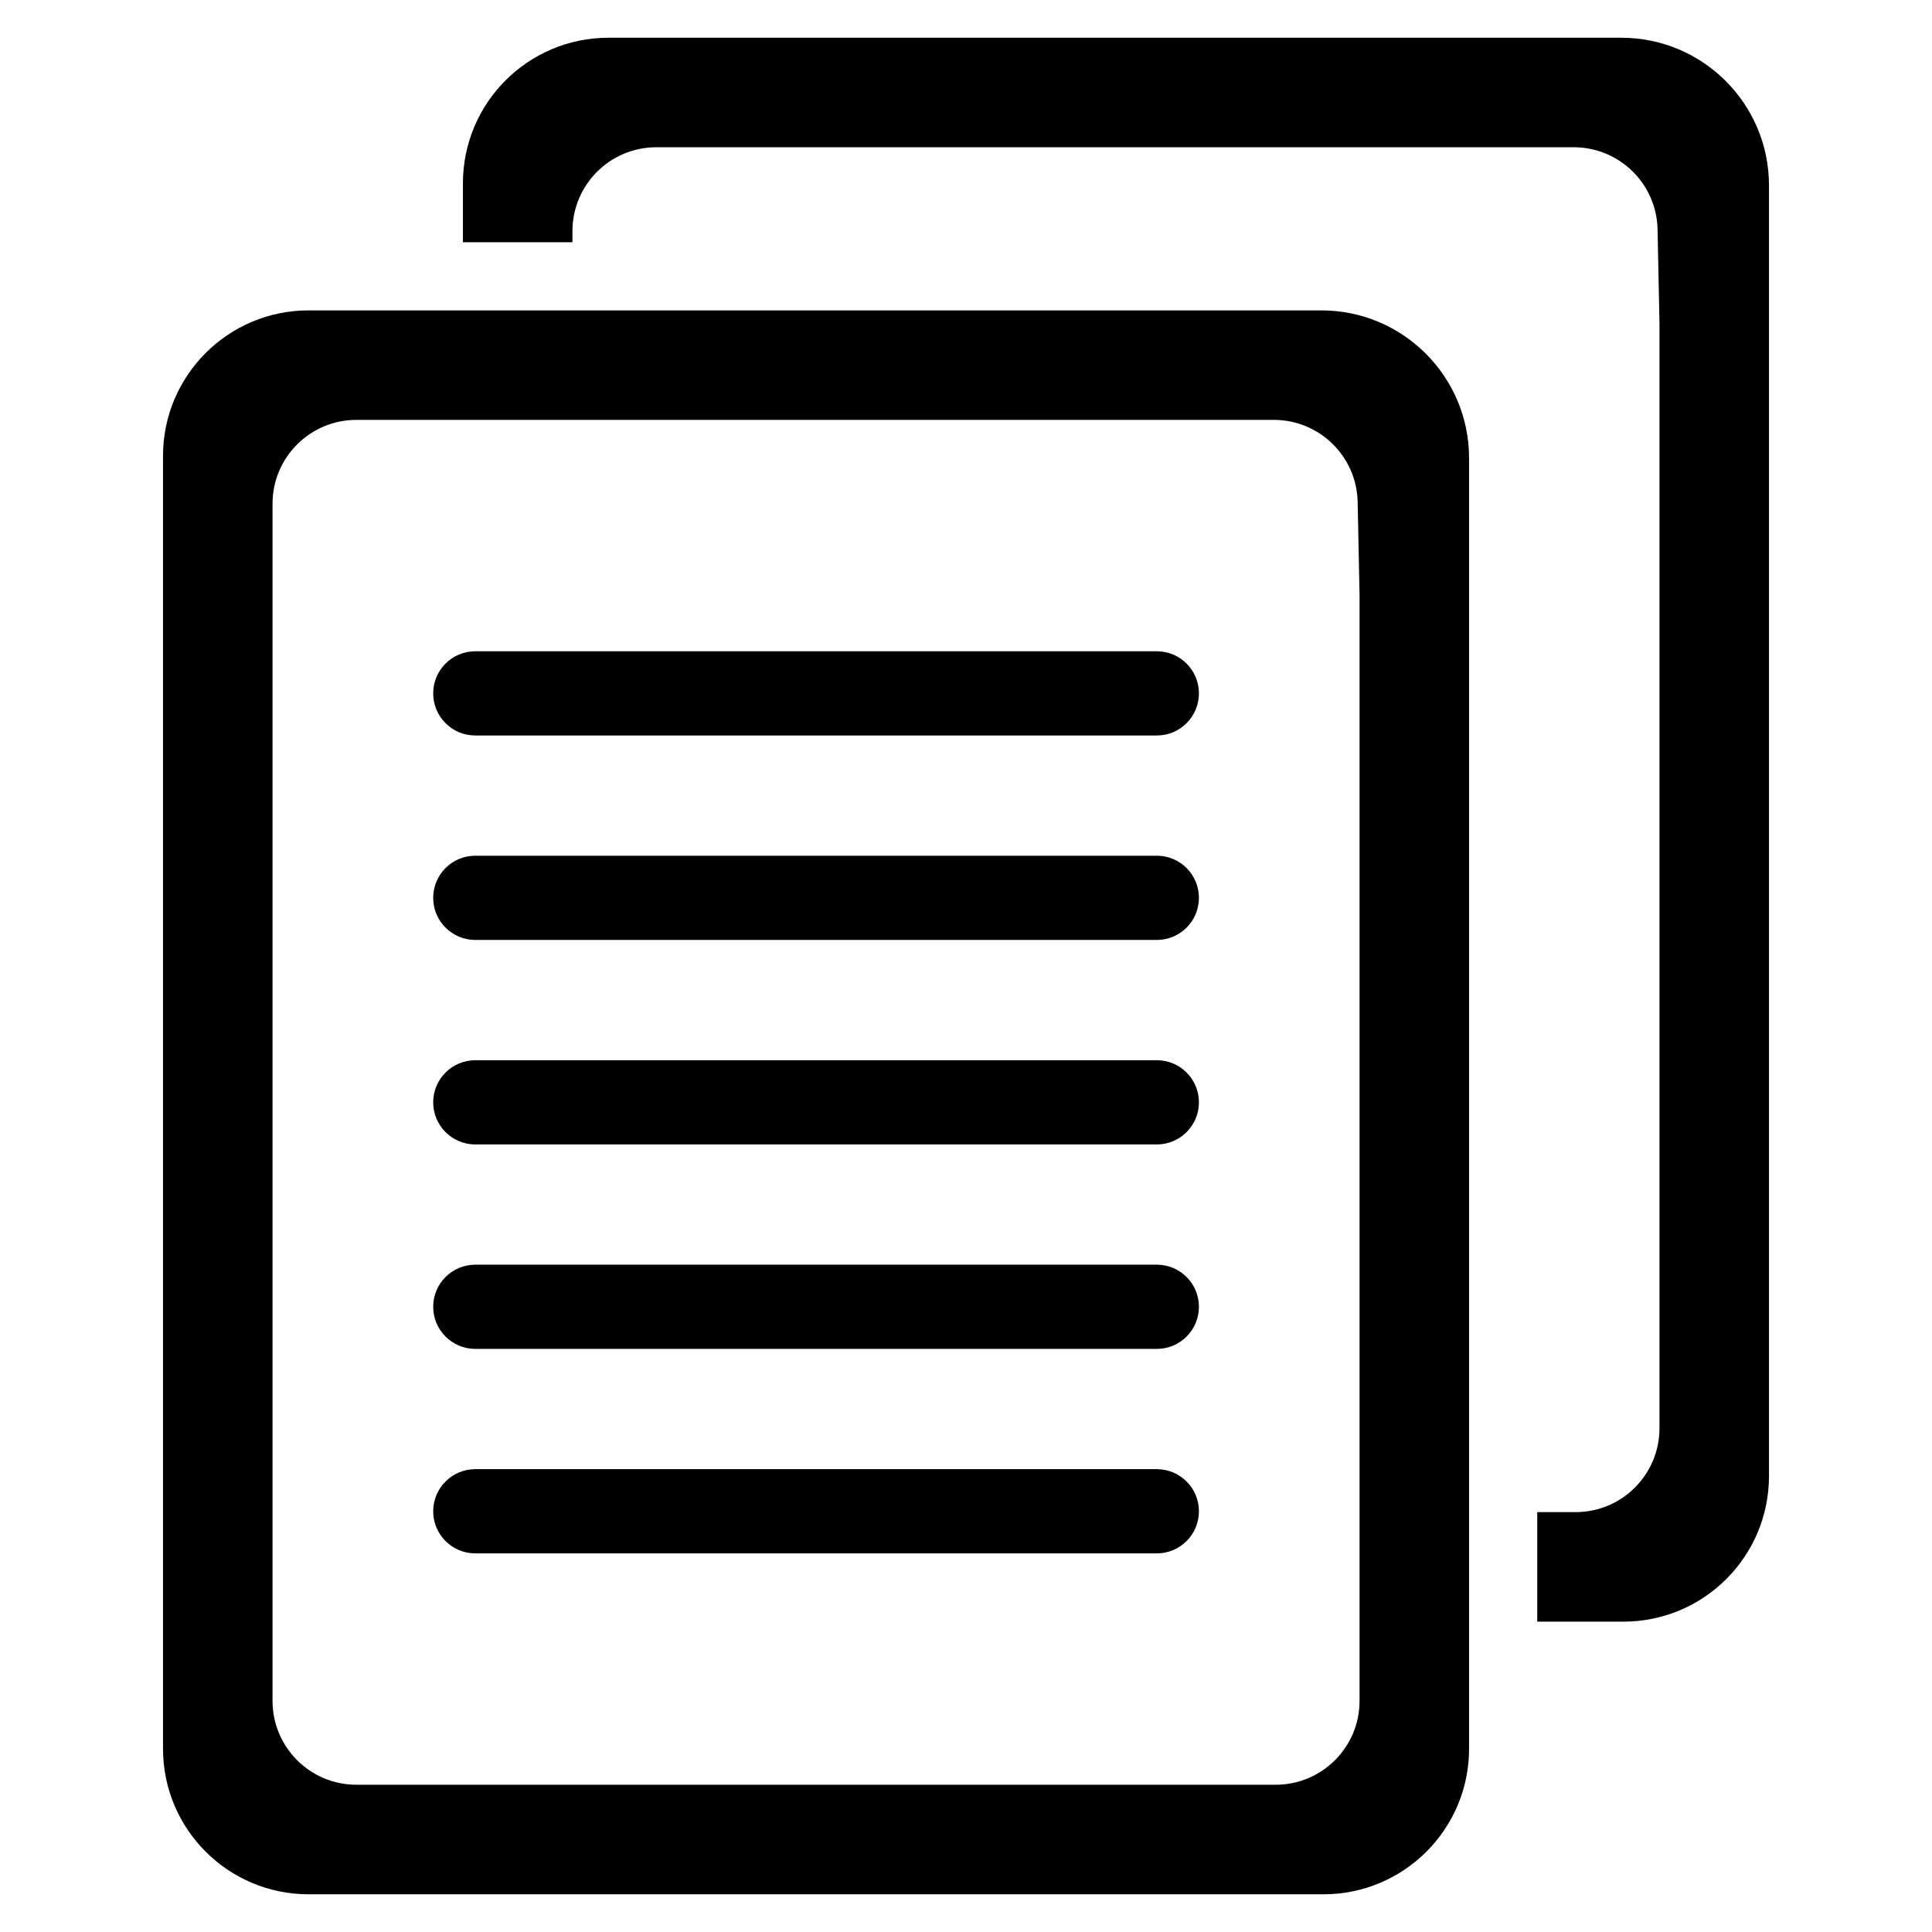
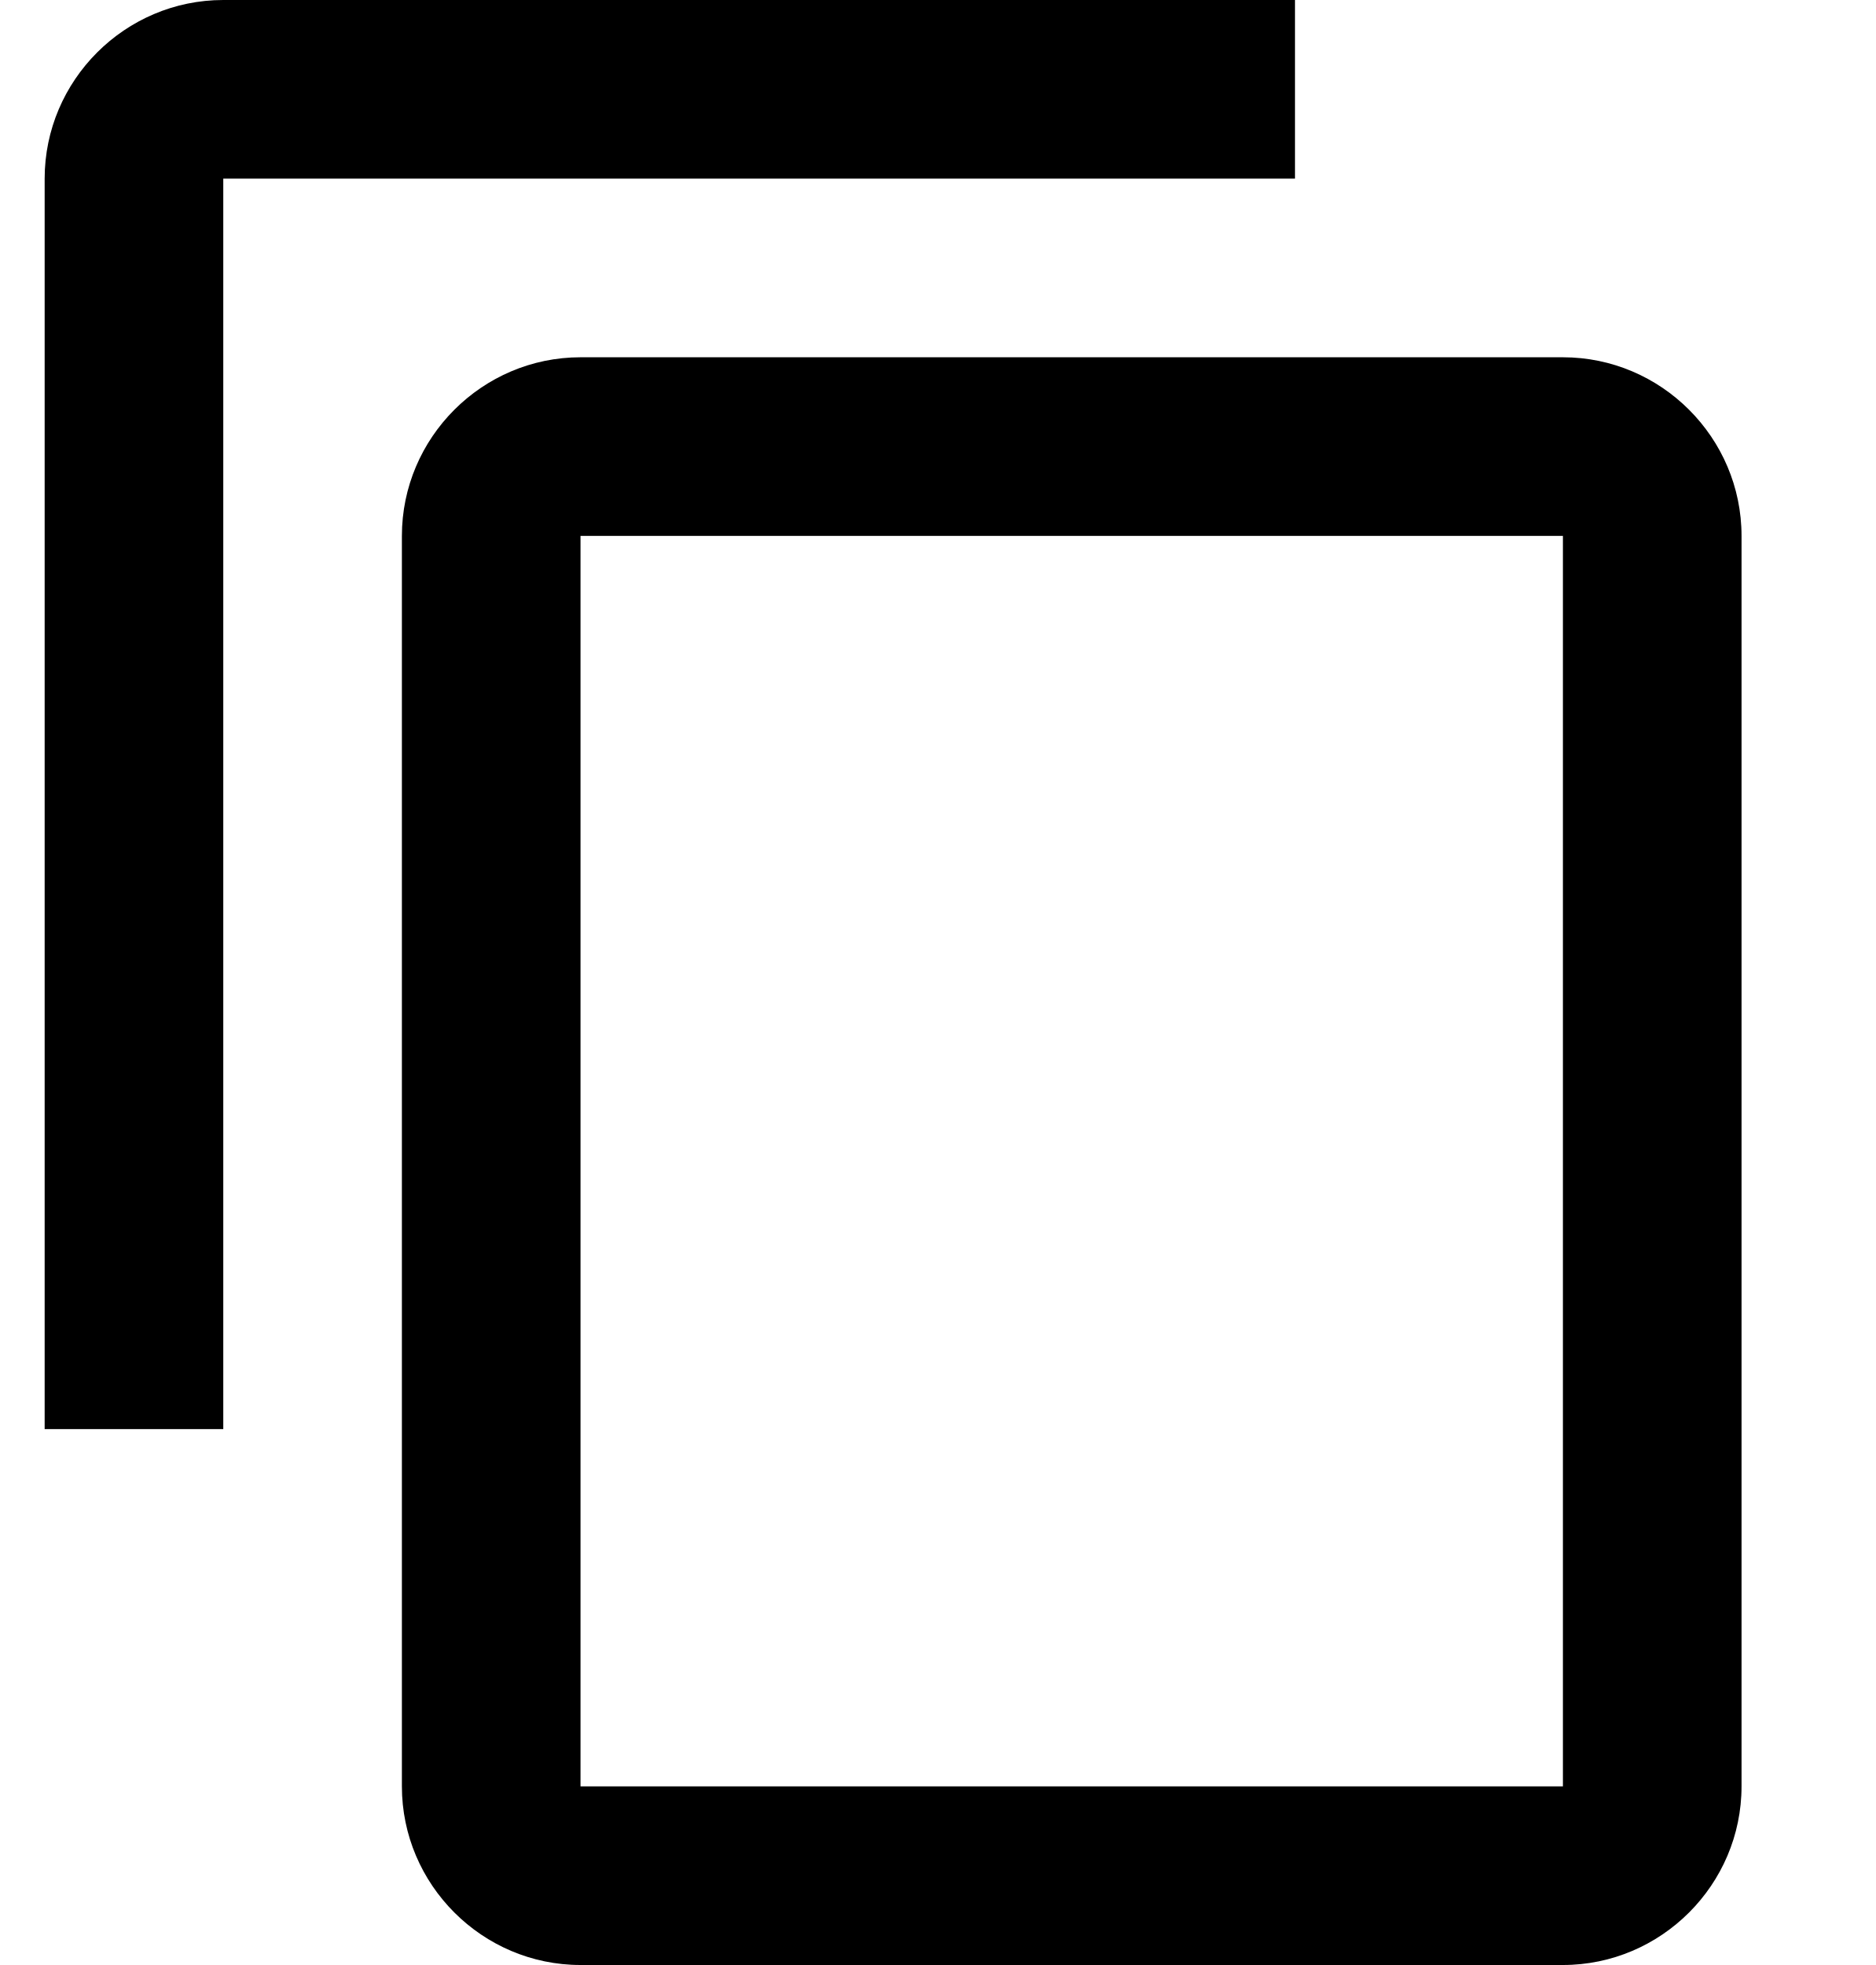
- <svg xmlns="http://www.w3.org/2000/svg" version="1.1" x="0px" y="0px" viewBox="0 0 64 64" enable-background="new 0 0 64 64" xml:space="preserve">
-   <g>
-     <path d="M48.665,15.176c0-2.703-2.191-4.894-4.894-4.894h-2.854H10.222c-2.663,0-4.822,2.159-4.822,4.822v42.825   c0,2.663,2.159,4.822,4.822,4.822h33.621c2.663,0,4.822-2.159,4.822-4.822V17.896V15.176z M45.037,19.709v36.635   c0,1.534-1.244,2.778-2.778,2.778H11.806c-1.534,0-2.778-1.244-2.778-2.778V16.687c0-1.534,1.244-2.778,2.778-2.778h27.298h3.093   c1.512,0,2.746,1.209,2.777,2.721L45.037,19.709z" />
-     <g>
-       <path d="M38.321,24.364H15.745c-0.771,0-1.395-0.625-1.395-1.395c0-0.771,0.625-1.395,1.395-1.395h22.576    c0.771,0,1.395,0.625,1.395,1.395C39.716,23.739,39.091,24.364,38.321,24.364z" />
-       <path d="M38.321,31.137H15.745c-0.771,0-1.395-0.625-1.395-1.395c0-0.771,0.625-1.395,1.395-1.395h22.576    c0.771,0,1.395,0.625,1.395,1.395C39.716,30.513,39.091,31.137,38.321,31.137z" />
-       <path d="M38.321,37.911H15.745c-0.771,0-1.395-0.625-1.395-1.395s0.625-1.395,1.395-1.395h22.576c0.771,0,1.395,0.625,1.395,1.395    S39.091,37.911,38.321,37.911z" />
-       <path d="M38.321,44.684H15.745c-0.771,0-1.395-0.625-1.395-1.395s0.625-1.395,1.395-1.395h22.576c0.771,0,1.395,0.625,1.395,1.395    S39.091,44.684,38.321,44.684z" />
-       <path d="M38.321,51.458H15.745c-0.771,0-1.395-0.625-1.395-1.395s0.625-1.395,1.395-1.395h22.576c0.771,0,1.395,0.625,1.395,1.395    S39.091,51.458,38.321,51.458z" />
-     </g>
-     <g>
-       <path d="M53.706,1.25h-2.854H20.157c-2.663,0-4.822,2.159-4.822,4.822v1.952h3.628V7.656c0-1.534,1.244-2.778,2.778-2.778h27.298    h3.093c1.512,0,2.746,1.209,2.777,2.721l0.063,3.079v36.635c0,1.534-1.244,2.778-2.778,2.778h-1.271v3.628h2.855    c2.663,0,4.822-2.159,4.822-4.822V8.864v-2.72C58.6,3.441,56.409,1.25,53.706,1.25z" />
+ <svg xmlns="http://www.w3.org/2000/svg" height="22px" version="1.1" viewBox="0 0 21 22" width="21px">
+   <defs />
+   <g fill="none" fill-rule="evenodd" id="Page-1" stroke="none" stroke-width="1">
+     <g fill="#000000" id="Core" transform="translate(-86, -127)">
+       <g id="content-copy" transform="translate(86.5, 127)">
+         <path d="M14,0 L2,0 C0.9,0 0,0.9 0,2 L0,16 L2,16 L2,2 L14,2 L14,0 L14,0 Z M17,4 L6,4 C4.9,4 4,4.9 4,6 L4,20 C4,21.1 4.9,22 6,22 L17,22 C18.1,22 19,21.1 19,20 L19,6 C19,4.9 18.1,4 17,4 L17,4 Z M17,20 L6,20 L6,6 L17,6 L17,20 L17,20 Z" id="Shape" />
+       </g>
    </g>
  </g>
</svg>
